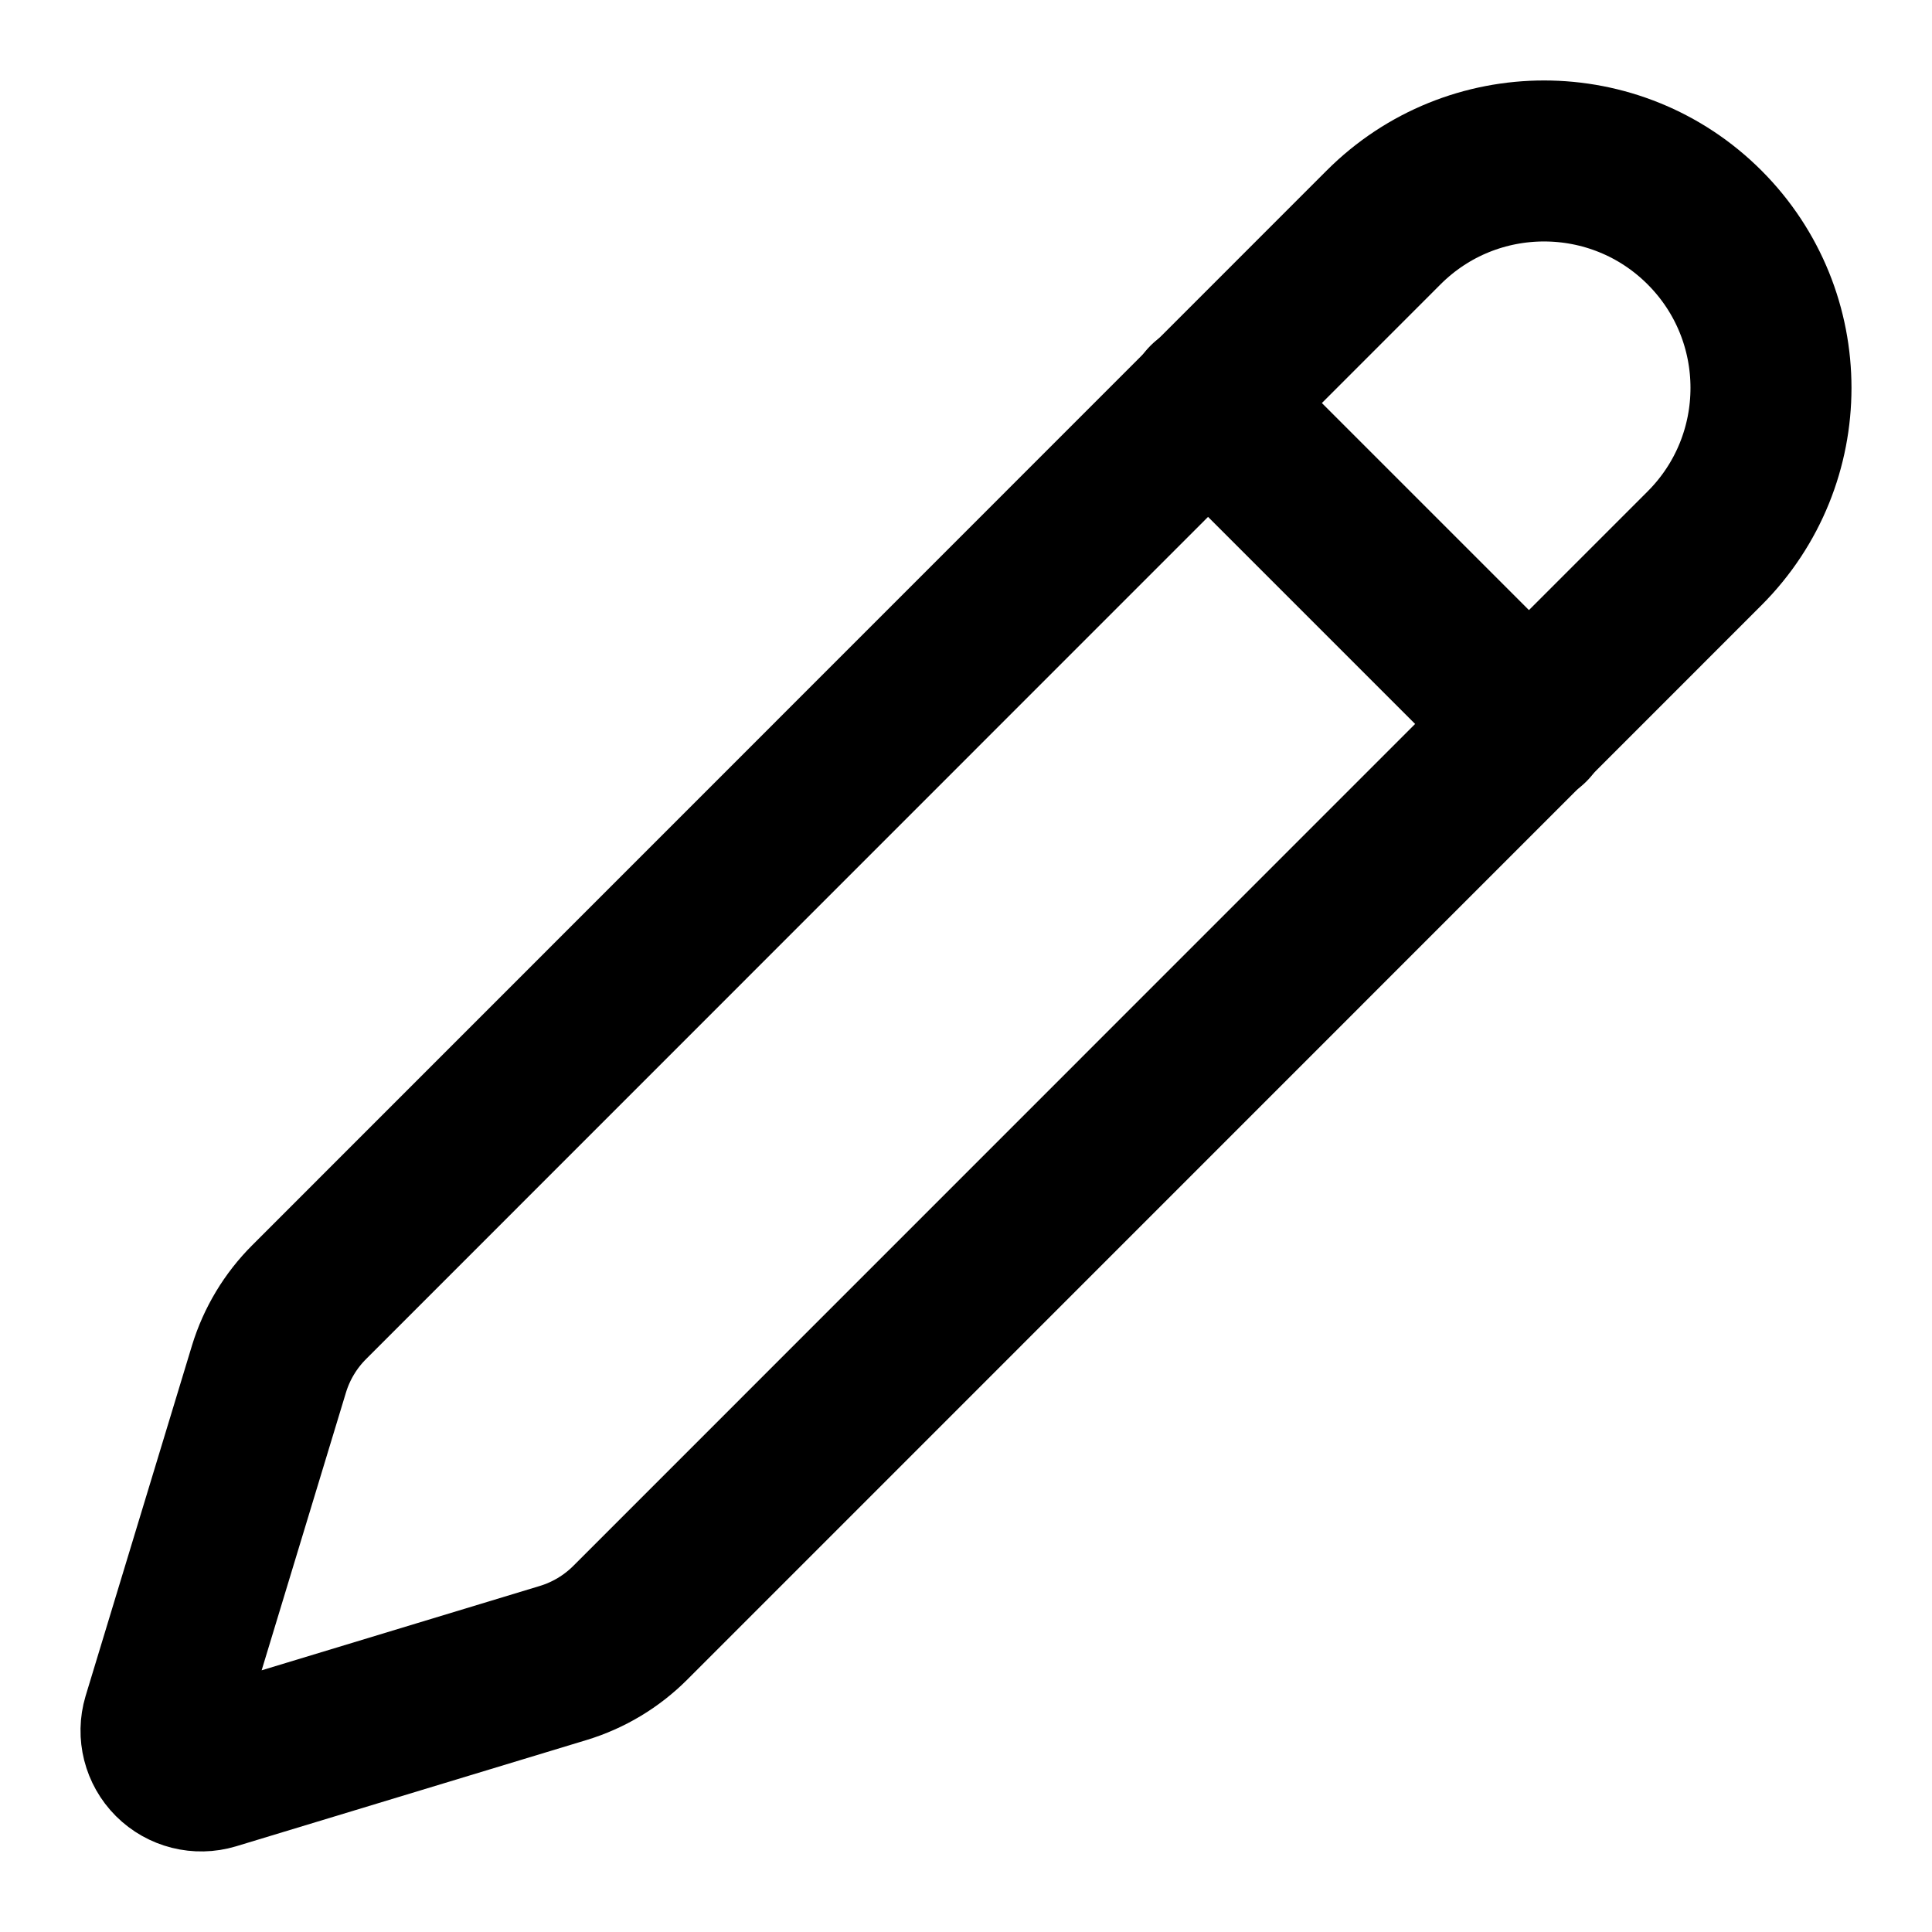
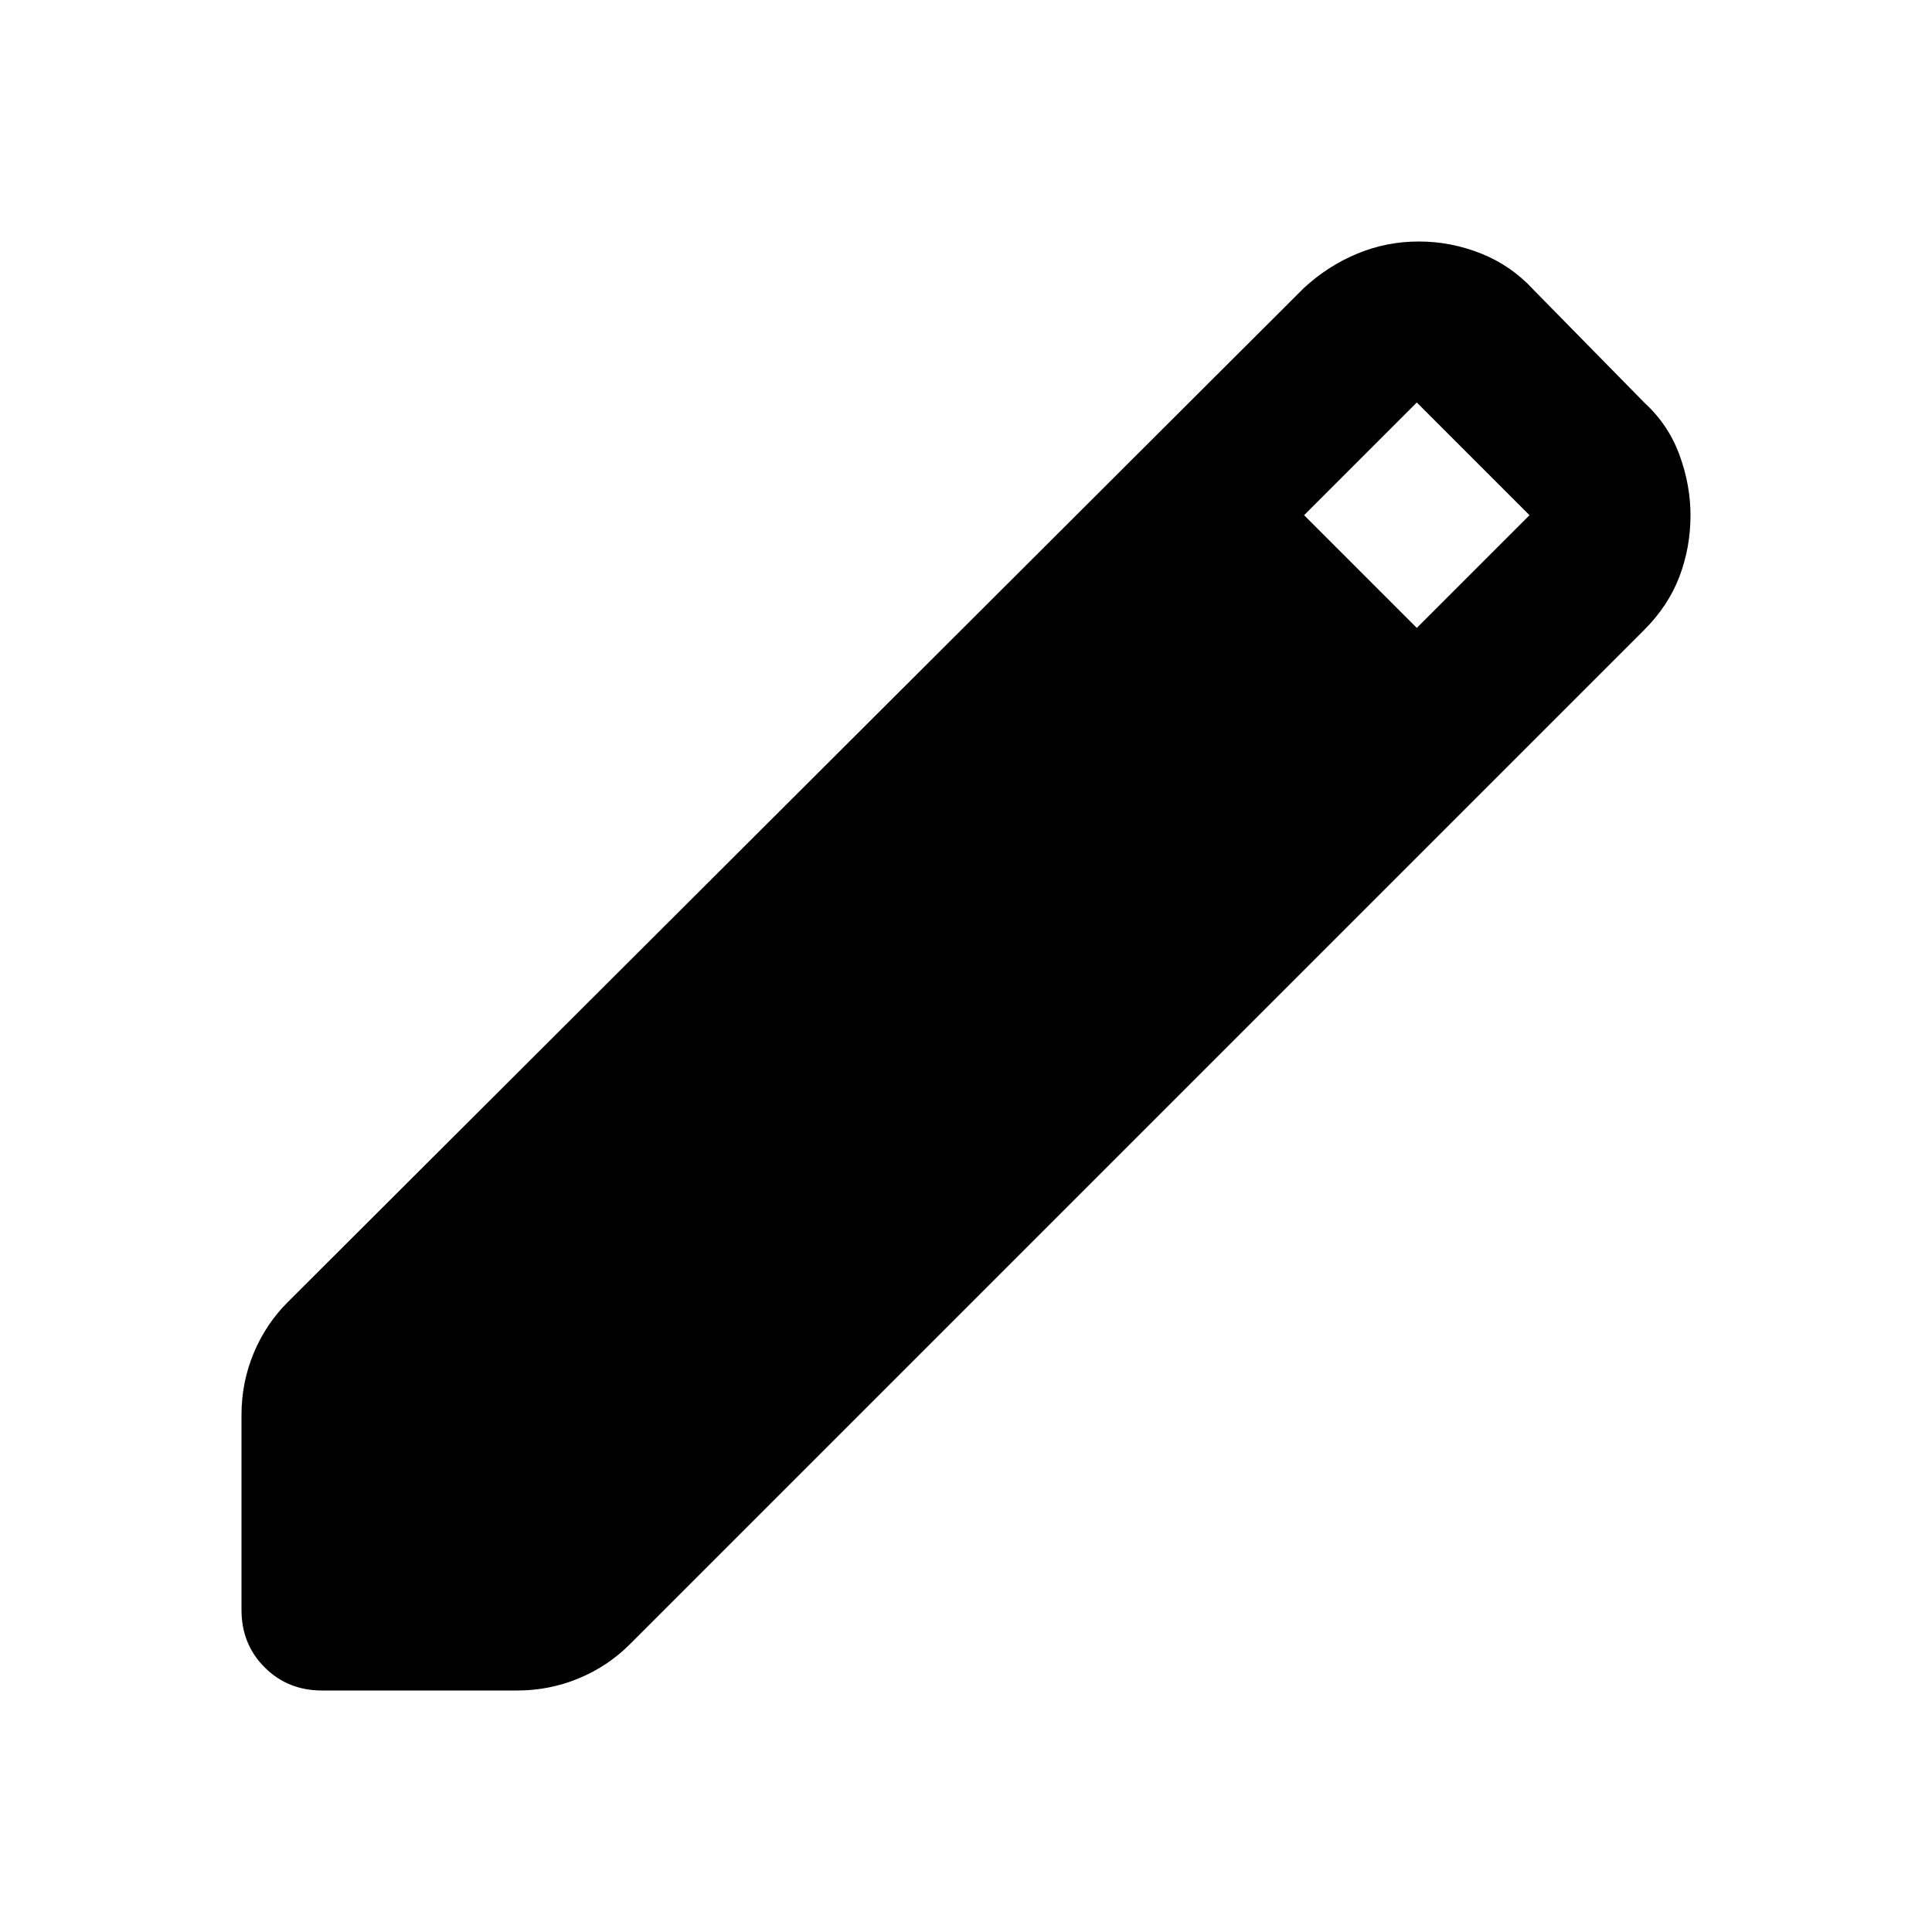
- <svg xmlns="http://www.w3.org/2000/svg" width="24" height="24" viewBox="0 0 24 24" fill="none" stroke="black" stroke-width="2" stroke-linecap="round" stroke-linejoin="round">
-   <path d="M21.174 6.812a1 1 0 0 0-3.986-3.987L3.842 16.174a2 2 0 0 0-.5.83l-1.321 4.352a.5.5 0 0 0 .623.622l4.353-1.32a2 2 0 0 0 .83-.497z" />
-   <path d="m15 5 4 4" />
+ <svg xmlns="http://www.w3.org/2000/svg" height="24" viewBox="0 -960 960 960" width="24">
+   <path d="M160-120q-17 0-28.5-11.5T120-160v-97q0-16 6-30.5t17-25.5l505-504q12-11 26.5-17t30.5-6q16 0 31 6t26 18l55 56q12 11 17.5 26t5.5 30q0 16-5.5 30.5T817-647L313-143q-11 11-25.5 17t-30.5 6h-97Zm544-528 56-56-56-56-56 56 56 56Z" />
</svg>
